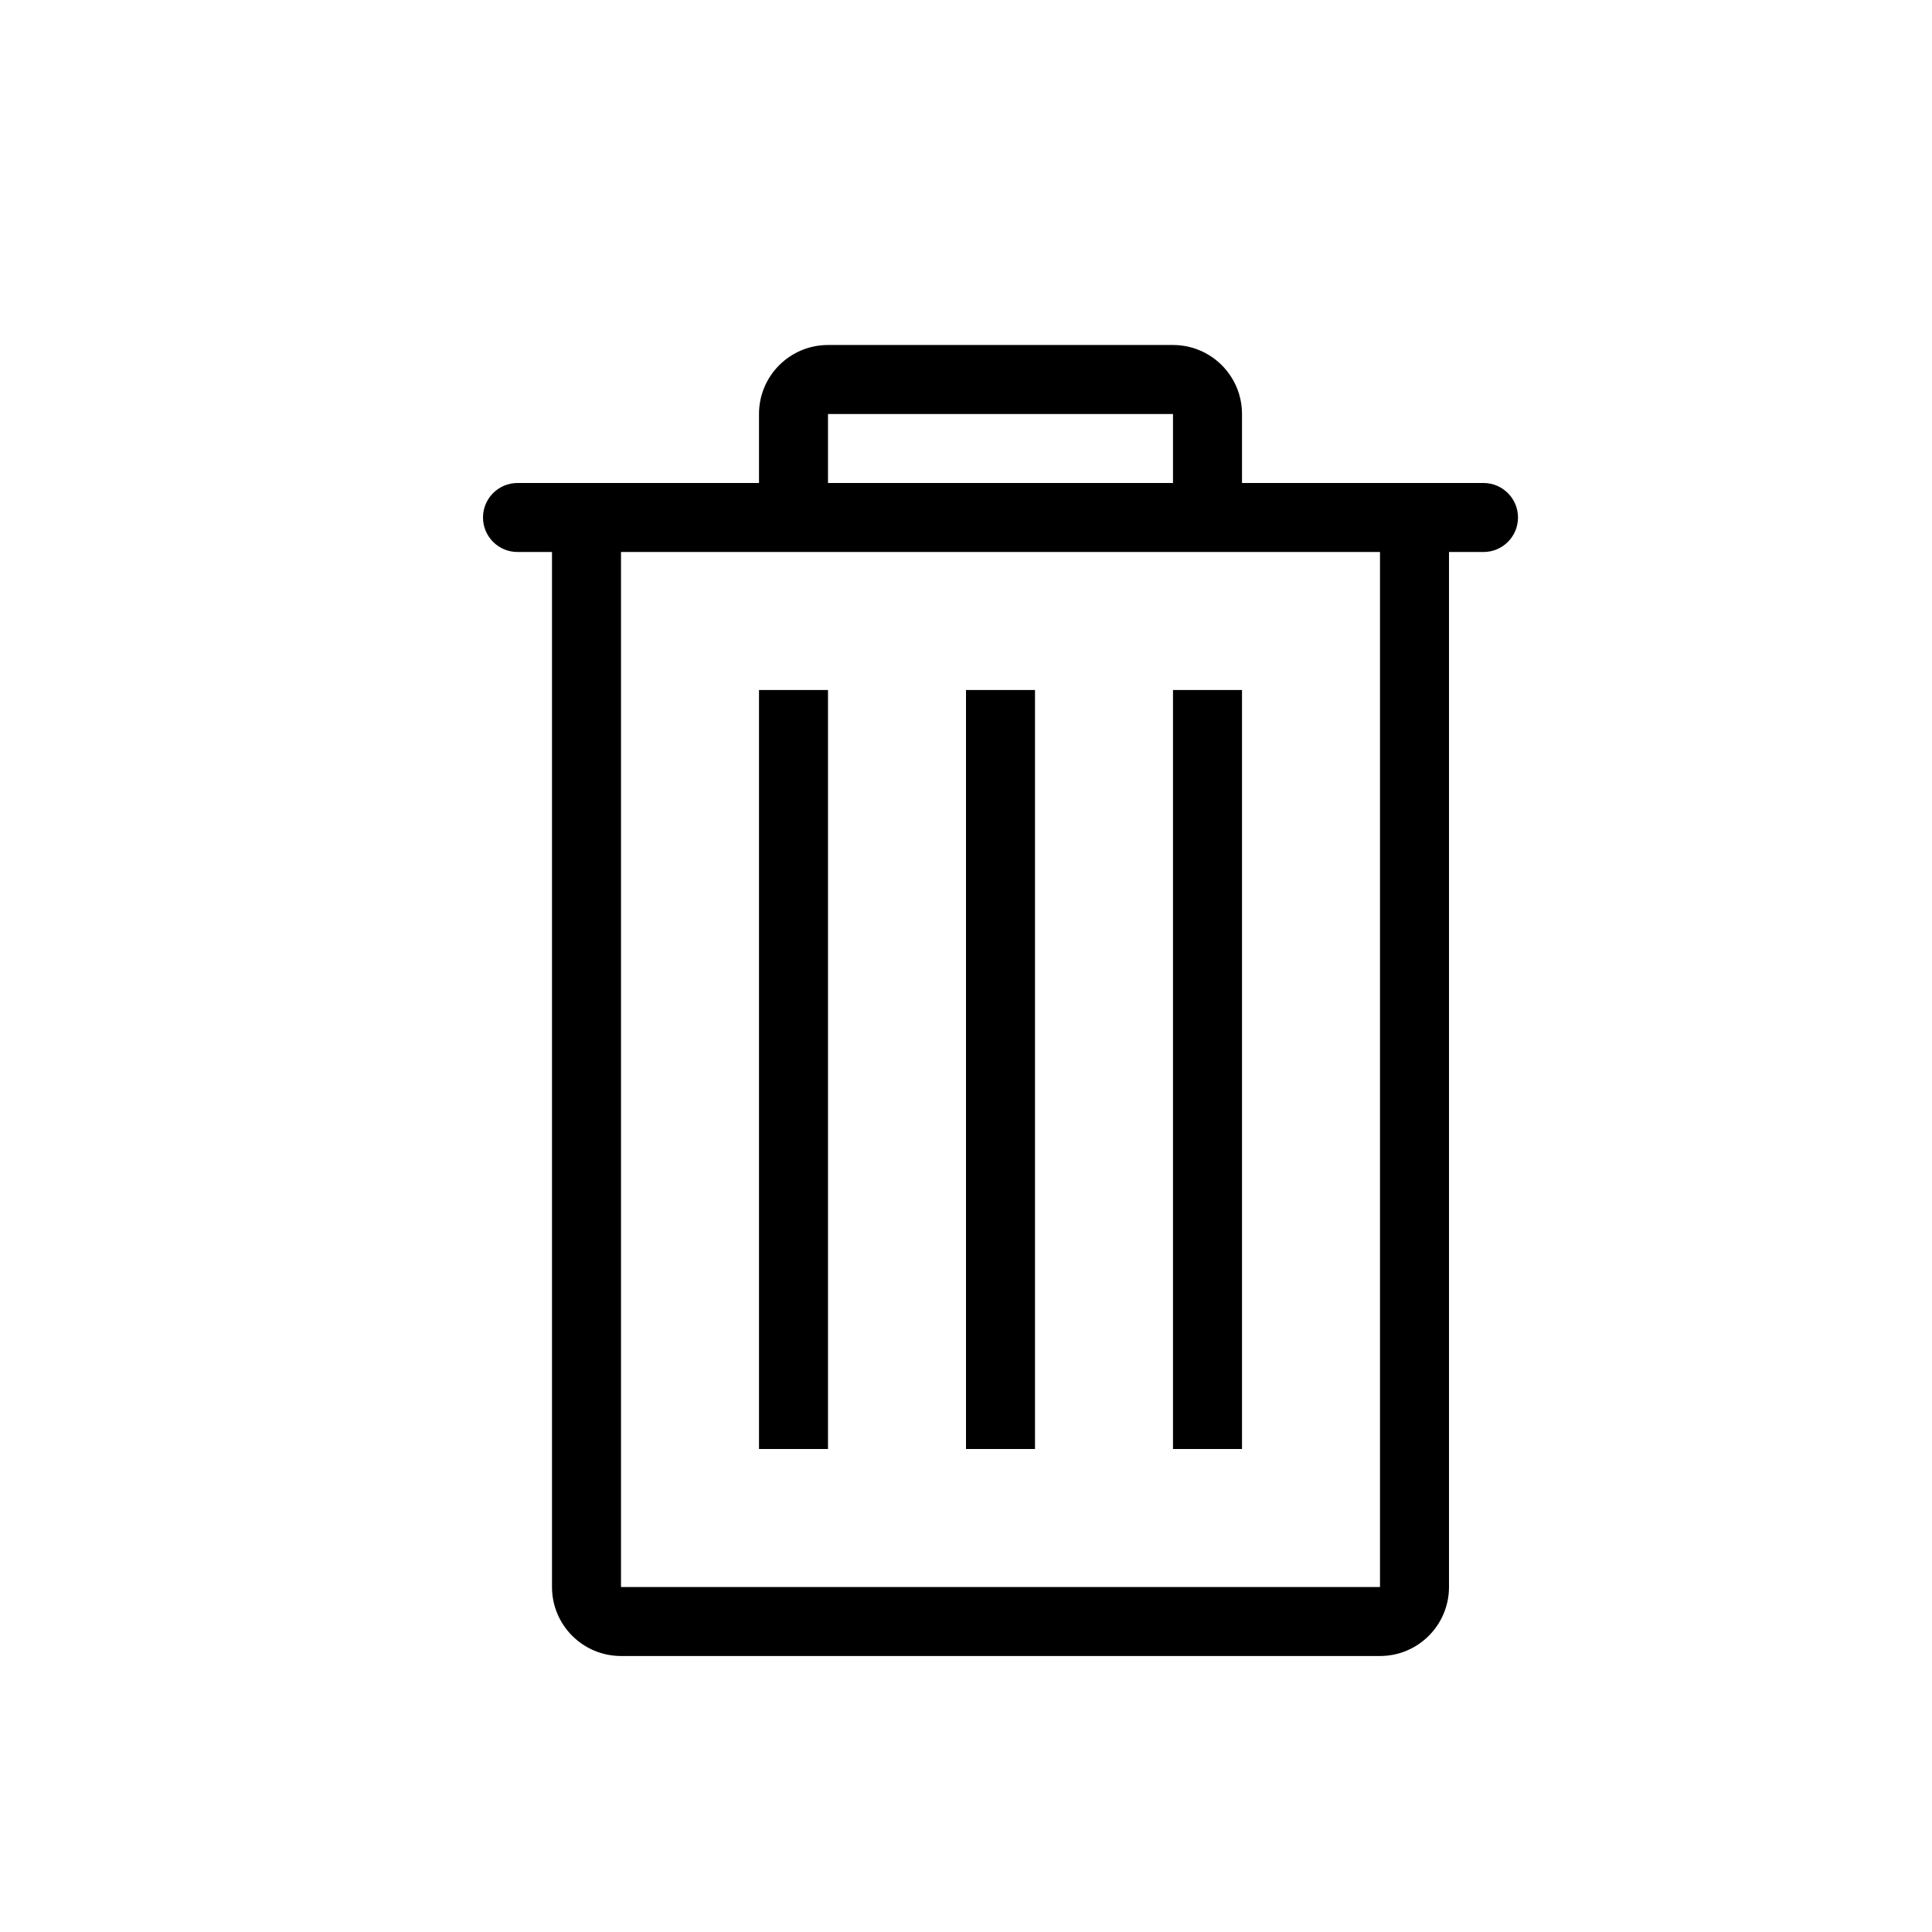
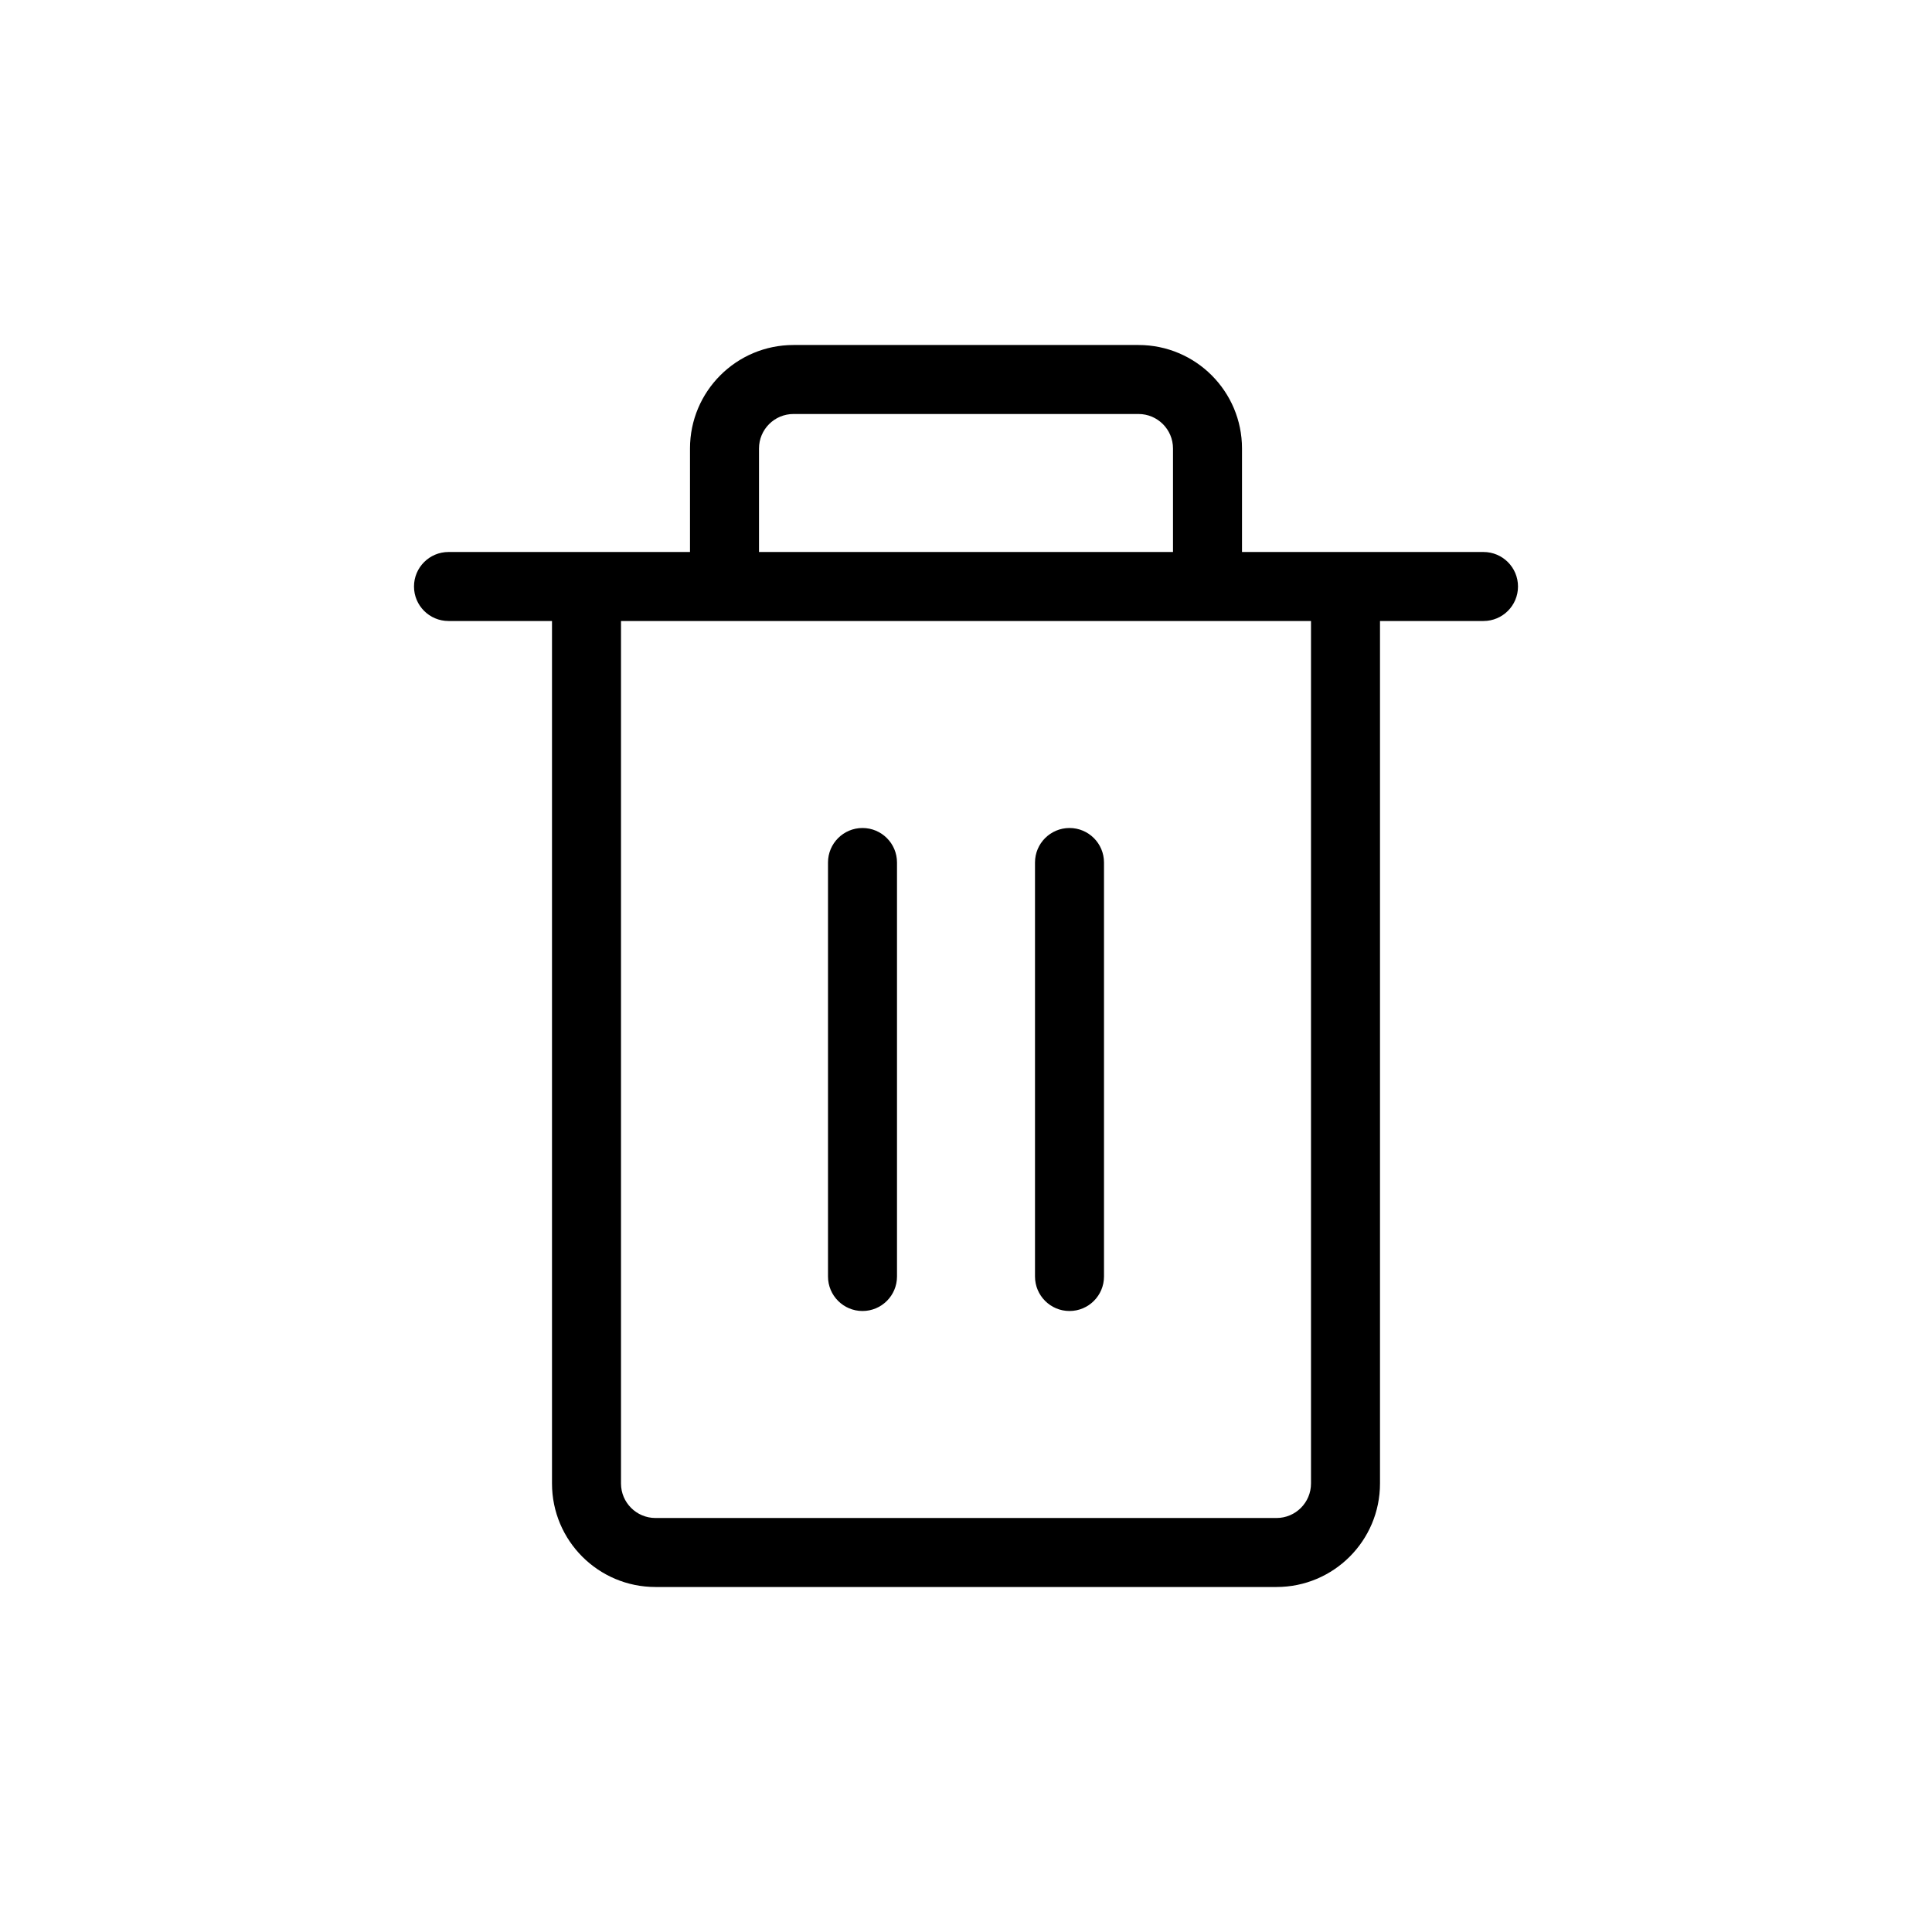
- <svg xmlns="http://www.w3.org/2000/svg" width="28" height="28" fill="none" viewBox="0 0 28 28">
-   <path fill="#000" fill-rule="evenodd" d="M11 6a1 1 0 0 1 1-1h5a1 1 0 0 1 1 1v1h3.5a.5.5 0 0 1 0 1H21v15a1 1 0 0 1-1 1H9a1 1 0 0 1-1-1V8h-.5a.5.5 0 0 1 0-1H11V6Zm6 0v1h-5V6h5ZM9 8h11v15H9V8Zm3 2h-1v11h1V10Zm2 0h1v11h-1V10Zm4 0h-1v11h1V10Z" clip-rule="evenodd" />
+ <svg xmlns="http://www.w3.org/2000/svg" width="28" height="28" viewBox="0 0 28 28" fill="none">
+   <path d="M11.5 6h5a.5.5 0 0 1 .5.5V8h-6V6.5a.5.5 0 0 1 .5-.5ZM18 8V6.5A1.5 1.5 0 0 0 16.5 5h-5A1.5 1.5 0 0 0 10 6.5V8H6.5a.5.5 0 0 0 0 1H8v12.5A1.5 1.5 0 0 0 9.5 23h9a1.5 1.5 0 0 0 1.5-1.5V9h1.5a.5.5 0 0 0 0-1H18Zm1 1v12.5a.5.5 0 0 1-.5.5h-9a.5.5 0 0 1-.5-.5V9h10Zm-6.5 3a.5.5 0 0 1 .5.5v6a.5.5 0 0 1-1 0v-6a.5.5 0 0 1 .5-.5Zm3 0a.5.5 0 0 1 .5.5v6a.5.5 0 0 1-1 0v-6a.5.5 0 0 1 .5-.5Z" fill="#000" />
</svg>
